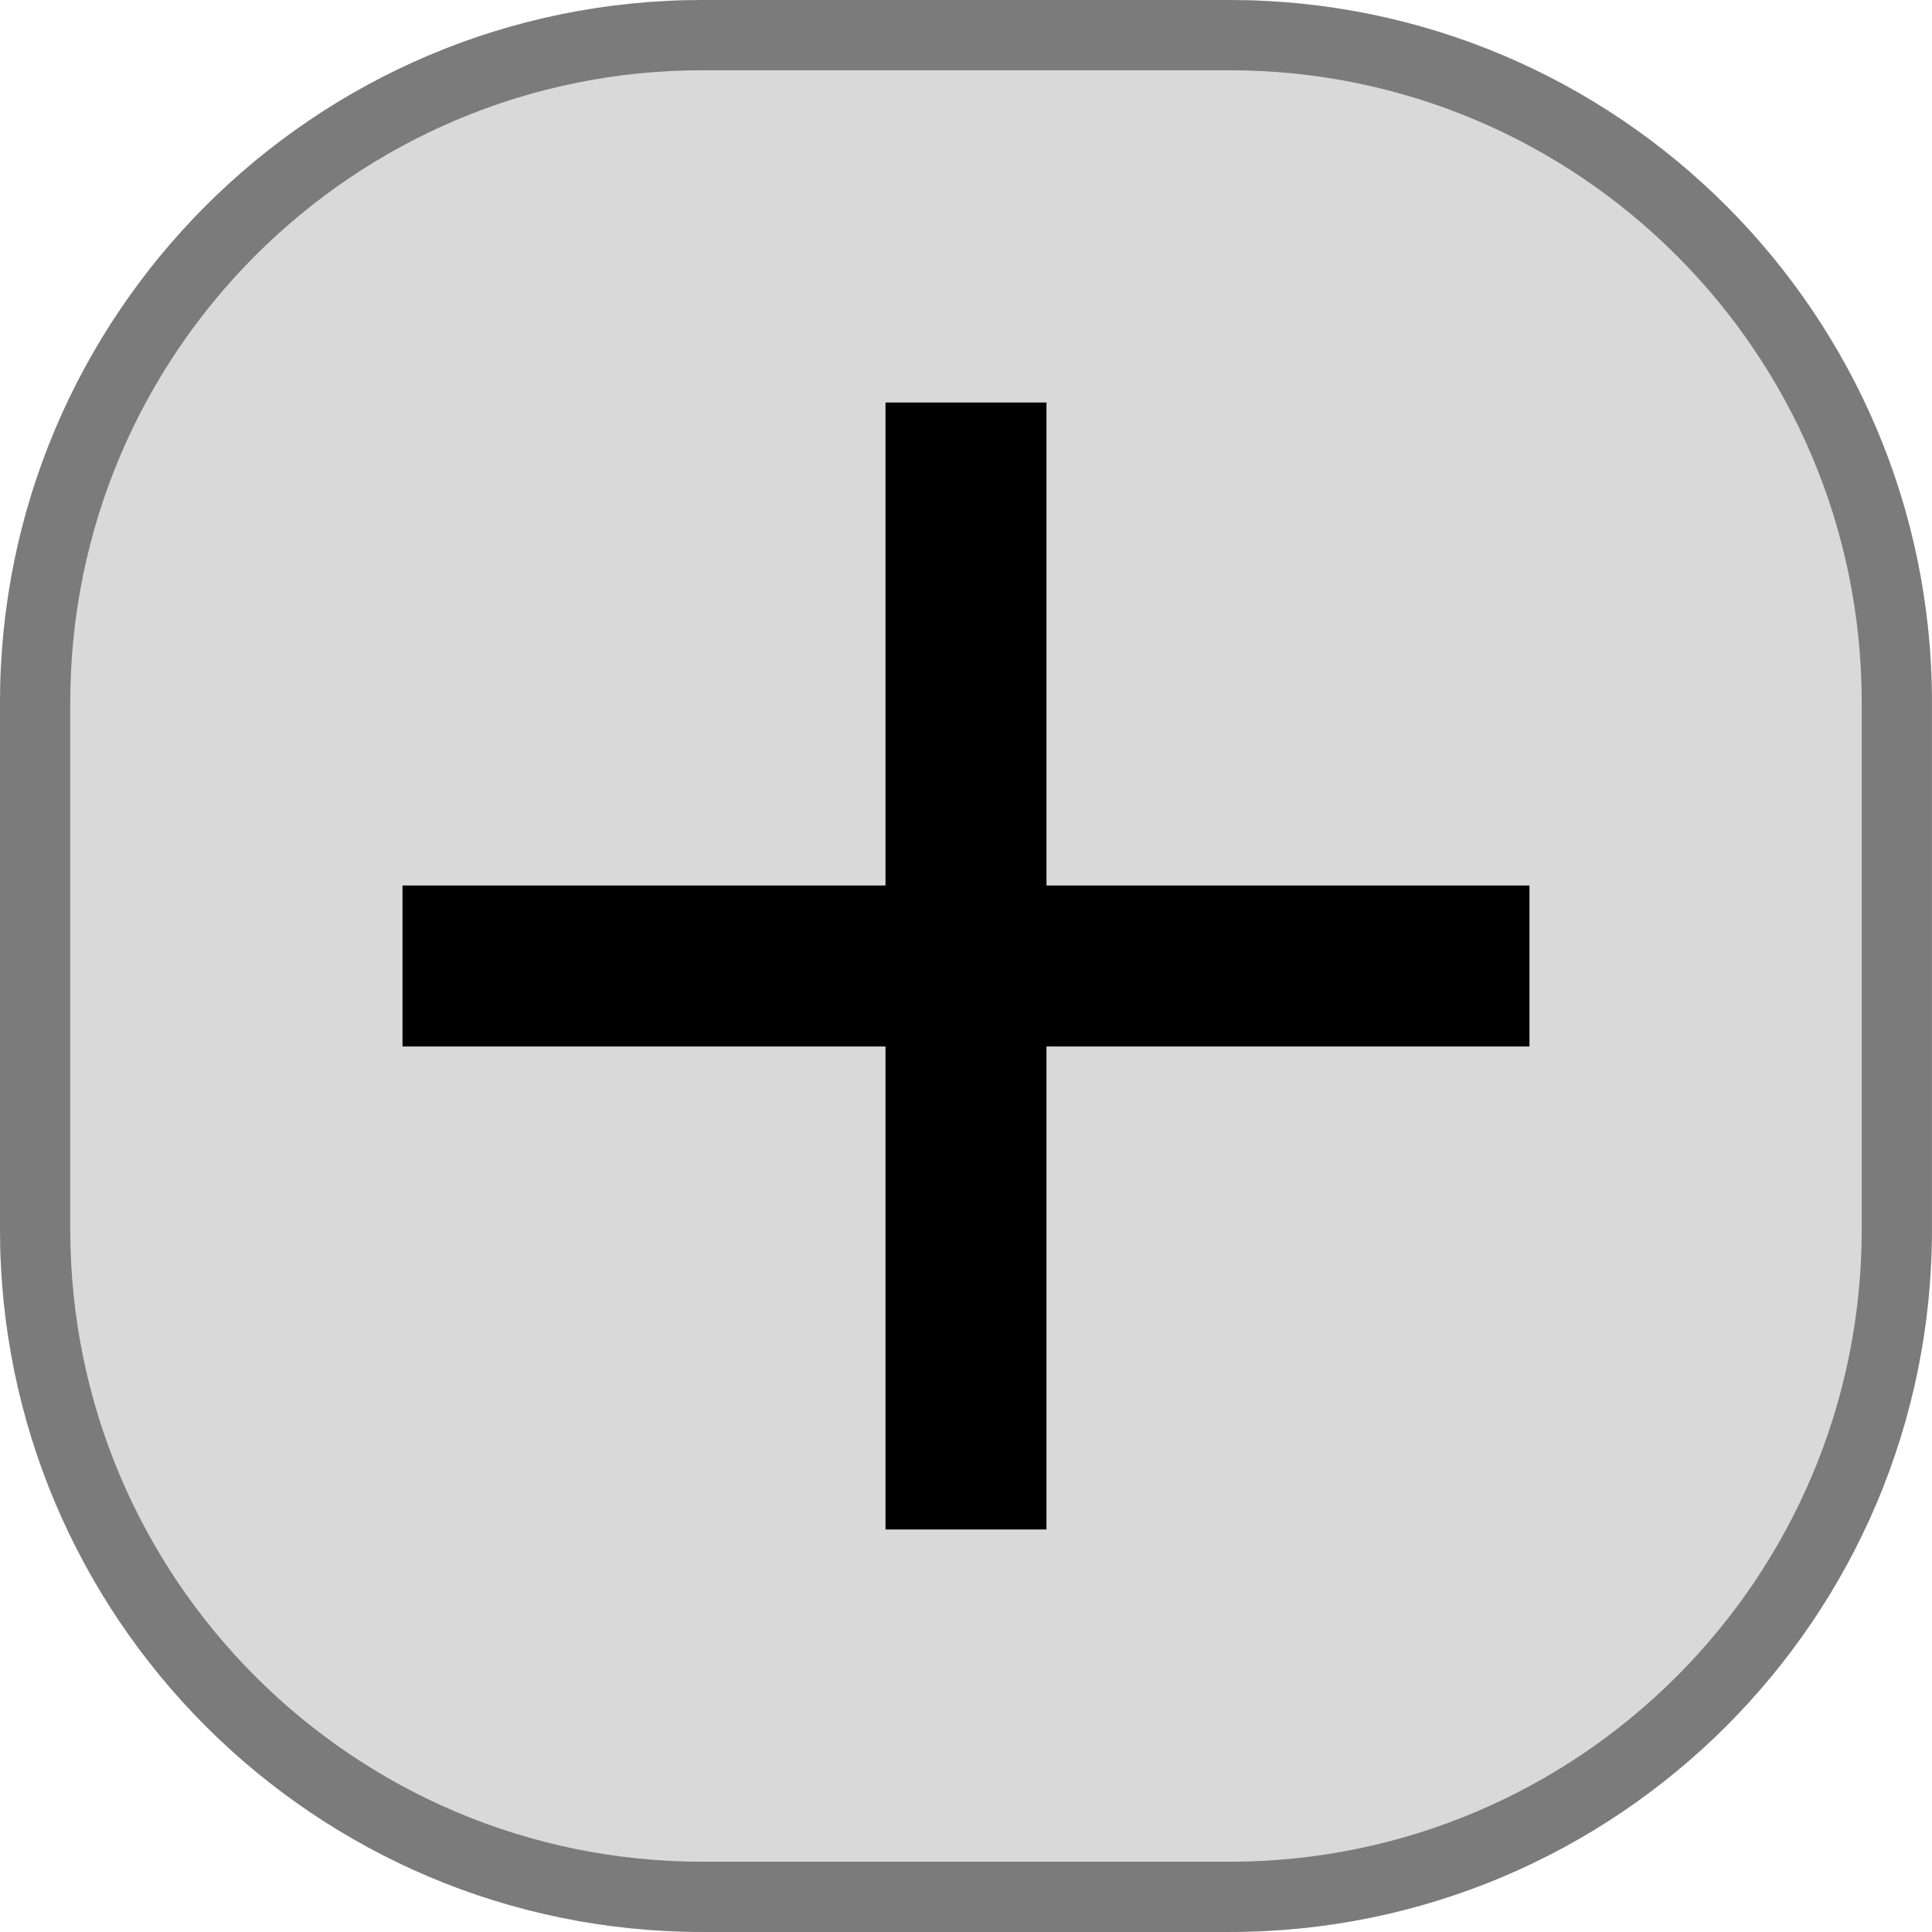
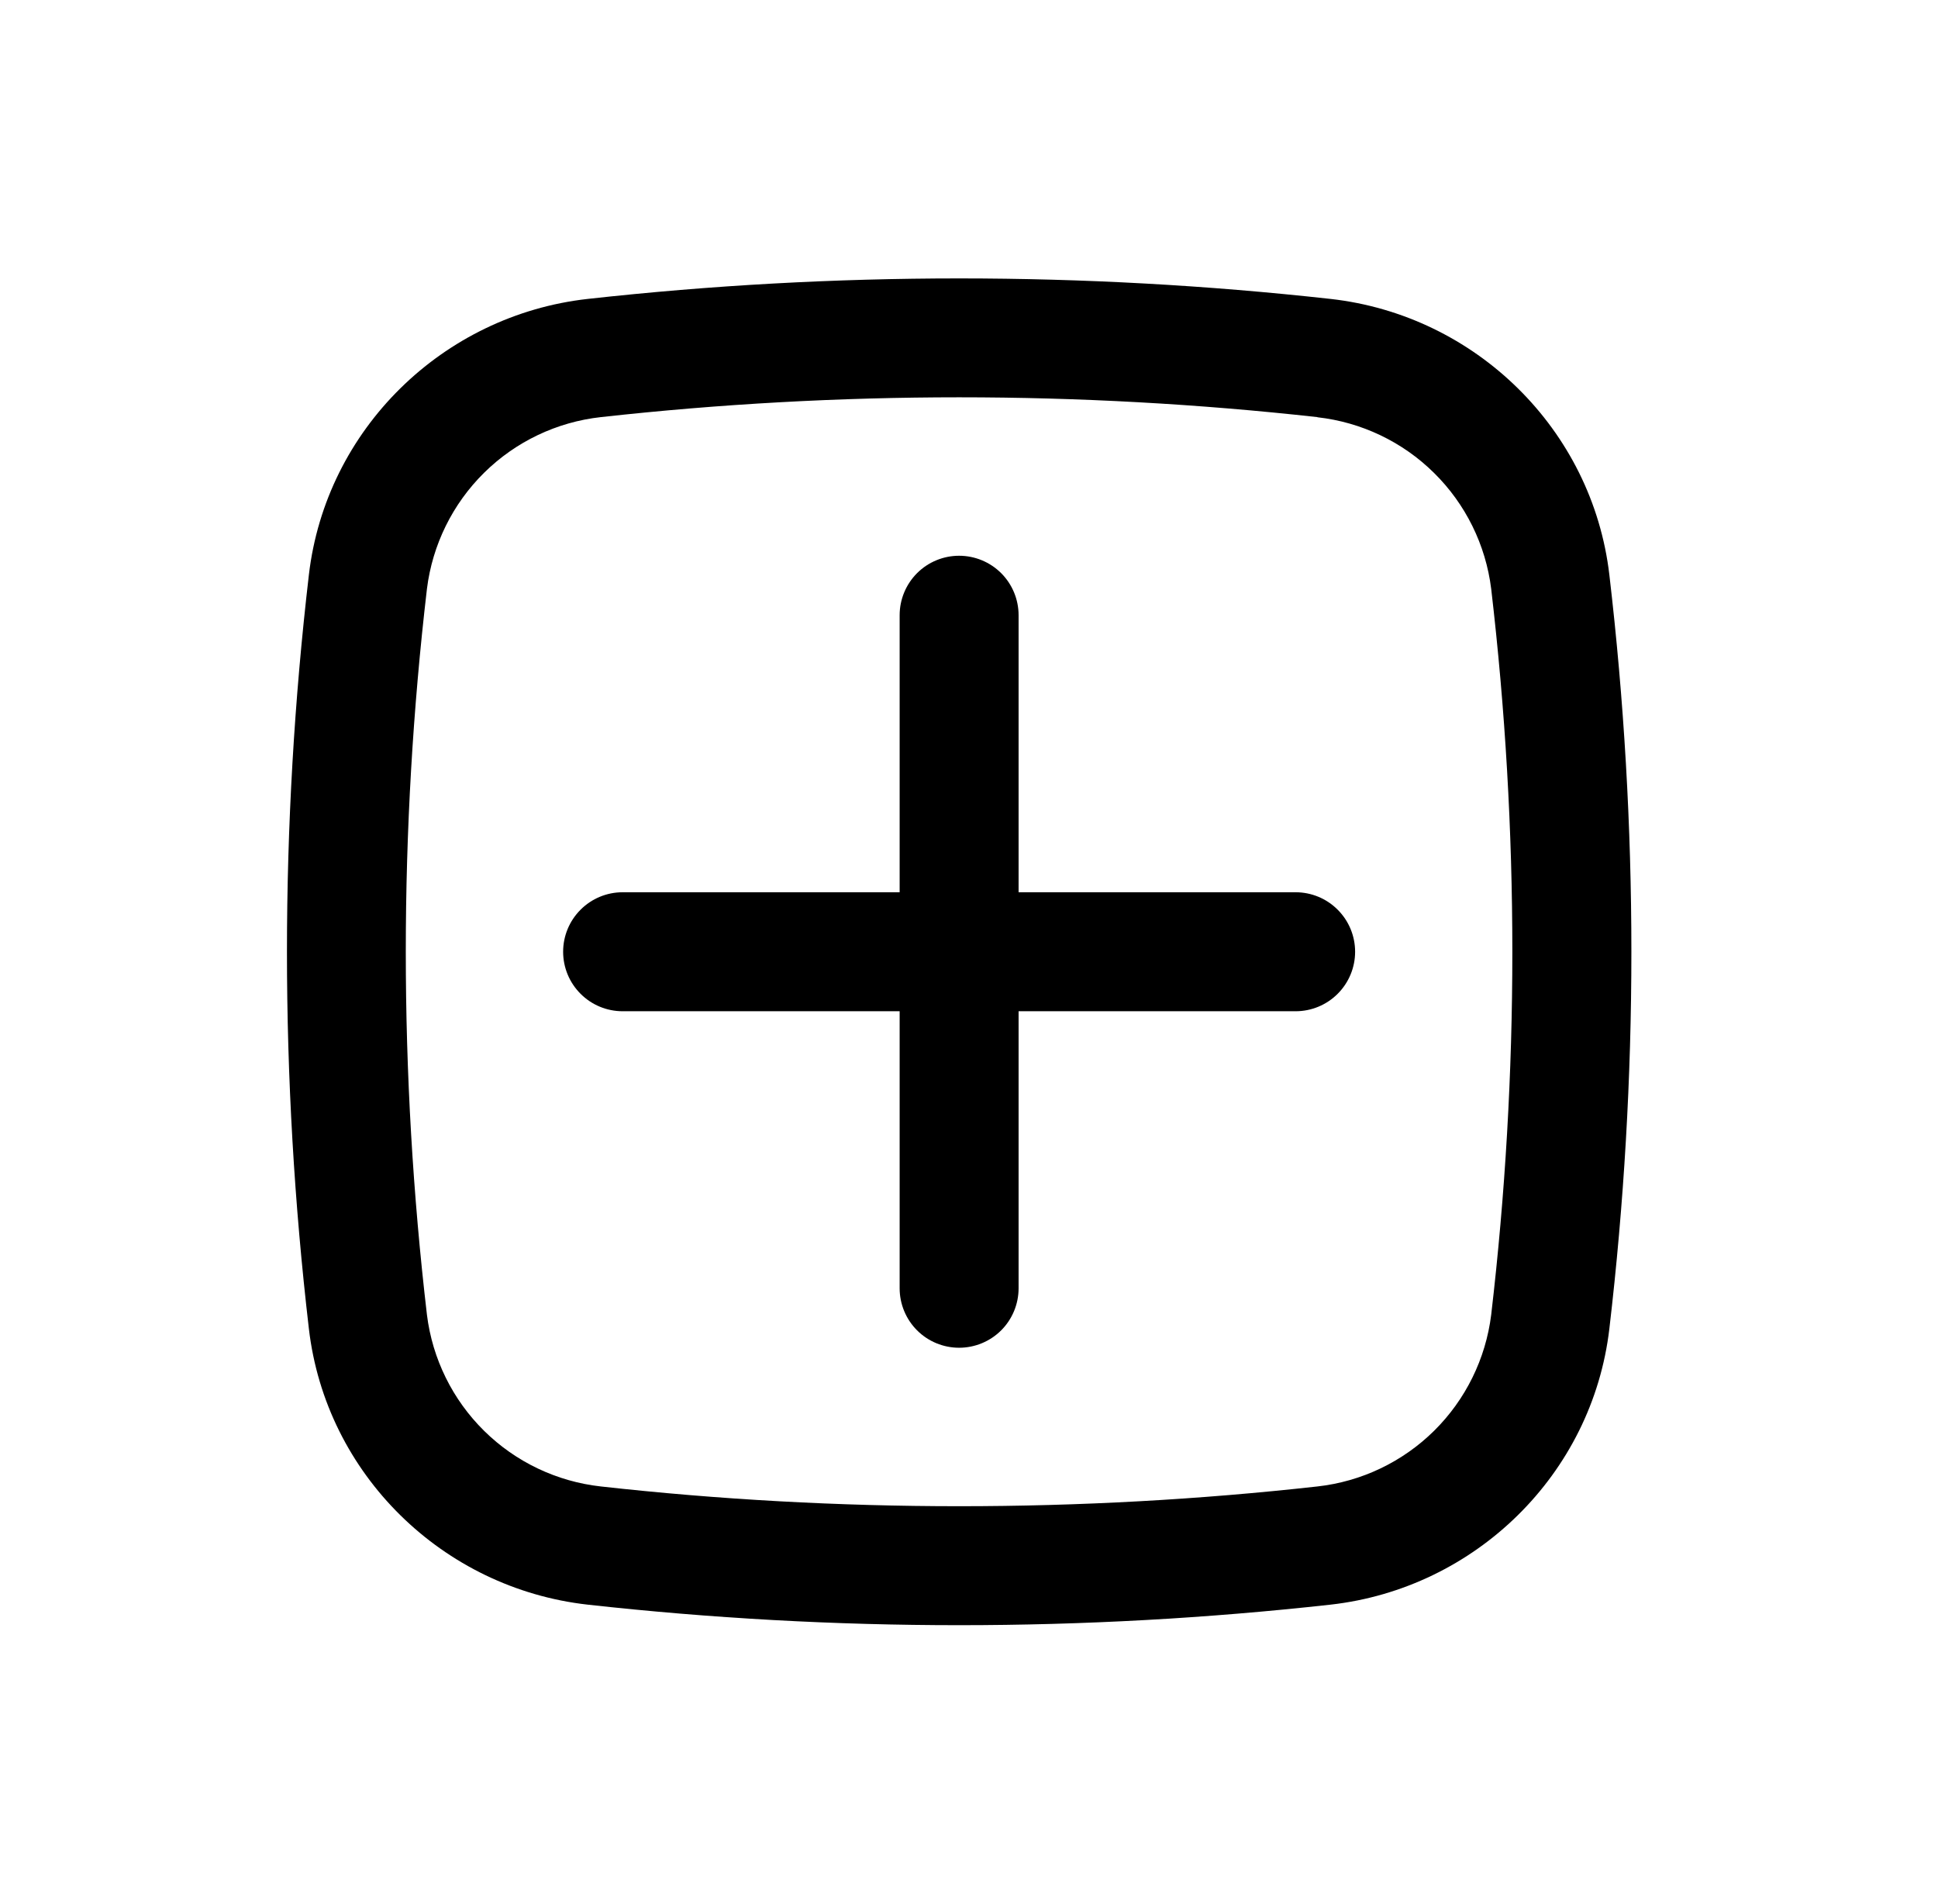
- <svg xmlns="http://www.w3.org/2000/svg" width="19.403mm" height="19.403mm" viewBox="0 0 19.403 19.403" version="1.1" id="svg1" xml:space="preserve">
-   <defs id="defs1">
-     <clipPath clipPathUnits="userSpaceOnUse" id="clipPath63-0">
-       <path d="M 0,0 H 428 V 926 H 0 Z" transform="translate(-180.2143,-14.99997)" id="path63-6" />
-     </clipPath>
-     <clipPath clipPathUnits="userSpaceOnUse" id="clipPath64-1">
-       <path d="m 180.214,50 c 0,11.046 8.954,20 20,20 h 15 c 11.046,0 20,-8.954 20,-20 V 35 c 0,-11.046 -8.954,-20 -20,-20 h -15 c -11.046,0 -20,8.954 -20,20 z" transform="translate(-180.2143,-14.99997)" clip-rule="evenodd" id="path64-7" />
-     </clipPath>
-     <clipPath clipPathUnits="userSpaceOnUse" id="clipPath65-2">
-       <path d="M 0,0 H 428 V 926 H 0 Z" transform="translate(-191.6726,-26.4584)" id="path65-3" />
-     </clipPath>
-   </defs>
-   <g id="layer2" style="display:inline" transform="translate(-439.671,-301.8721)">
-     <path d="M 0,35 C 0,46.046 8.954,55 20,55 H 35 C 46.046,55 55,46.046 55,35 V 20 C 55,8.954 46.046,0 35,0 H 20 C 8.954,0 0,8.954 0,20 Z" style="display:inline;fill:#d9d9d9;fill-opacity:1;fill-rule:nonzero;stroke:none" transform="matrix(0.3527778,0,0,-0.3527778,439.671,321.2749)" clip-path="url(#clipPath63-0)" id="path113" />
-     <path d="m 20,53 h 15 v 4 H 20 Z M 53,35 V 20 h 4 V 35 Z M 35,2 H 20 V -2 H 35 Z M 2,20 V 35 H -2 V 20 Z M 20,2 C 10.059,2 2,10.059 2,20 H -2 C -2,7.85 7.85,-2 20,-2 Z M 53,20 C 53,10.059 44.941,2 35,2 v -4 c 12.15,0 22,9.85 22,22 z M 35,53 c 9.941,0 18,-8.059 18,-18 h 4 C 57,47.15 47.15,57 35,57 Z M 20,57 C 7.85,57 -2,47.15 -2,35 h 4 c 0,9.941 8.059,18 18,18 z" style="display:inline;fill:#000000;fill-opacity:0.43;fill-rule:nonzero;stroke:none" transform="matrix(0.3527778,0,0,-0.3527778,439.671,321.2749)" clip-path="url(#clipPath64-1)" id="path114" />
-     <path d="M 13.75,13.75 H 0 v 4.583 h 13.75 v 13.75 h 4.583 v -13.75 h 13.75 v -4.583 h -13.75 v -13.75 h -4.583 z" style="display:inline;fill-opacity:1;fill-rule:nonzero;stroke:none" transform="matrix(0.3527778,0,0,-0.3527778,443.7133,317.2326)" clip-path="url(#clipPath65-2)" id="path115" />
-   </g>
+ <svg xmlns="http://www.w3.org/2000/svg" width="56" height="55" viewBox="0 0 56 55" fill="none">
+   <path d="M16.272 27.5C16.272 27.044 16.453 26.607 16.776 26.285C17.098 25.962 17.535 25.781 17.991 25.781H25.996V17.776C25.996 17.321 26.177 16.884 26.499 16.561C26.821 16.239 27.259 16.058 27.714 16.058C28.17 16.058 28.607 16.239 28.93 16.561C29.252 16.884 29.433 17.321 29.433 17.776V25.781H37.438C37.894 25.781 38.331 25.962 38.653 26.285C38.976 26.607 39.157 27.044 39.157 27.5C39.157 27.956 38.976 28.393 38.653 28.715C38.331 29.038 37.894 29.219 37.438 29.219H29.433V37.224C29.433 37.679 29.252 38.117 28.93 38.439C28.607 38.761 28.17 38.942 27.714 38.942C27.259 38.942 26.821 38.761 26.499 38.439C26.177 38.117 25.996 37.679 25.996 37.224V29.219H17.991C17.535 29.219 17.098 29.038 16.776 28.715C16.453 28.393 16.272 27.956 16.272 27.5Z" fill="black" />
+   <path fill-rule="evenodd" clip-rule="evenodd" d="M16.983 8.637C24.115 7.847 31.314 7.847 38.446 8.637C42.633 9.105 46.013 12.402 46.504 16.612C47.352 23.847 47.352 31.155 46.504 38.39C46.011 42.6 42.631 45.895 38.446 46.365C31.314 47.156 24.115 47.156 16.983 46.365C12.796 45.895 9.415 42.6 8.925 38.39C8.081 31.155 8.081 23.847 8.925 16.612C9.415 12.402 12.798 9.105 16.983 8.637ZM38.066 12.052C31.186 11.289 24.243 11.289 17.363 12.052C16.089 12.193 14.9 12.76 13.989 13.66C13.077 14.56 12.495 15.742 12.337 17.013C11.522 23.982 11.522 31.022 12.337 37.991C12.495 39.263 13.077 40.443 13.989 41.343C14.901 42.243 16.09 42.809 17.363 42.95C24.185 43.711 31.244 43.711 38.066 42.95C39.339 42.809 40.527 42.242 41.438 41.343C42.349 40.443 42.931 39.262 43.089 37.991C43.904 31.022 43.904 23.982 43.089 17.013C42.931 15.743 42.349 14.563 41.437 13.664C40.526 12.764 39.338 12.198 38.066 12.056" fill="black" />
</svg>
